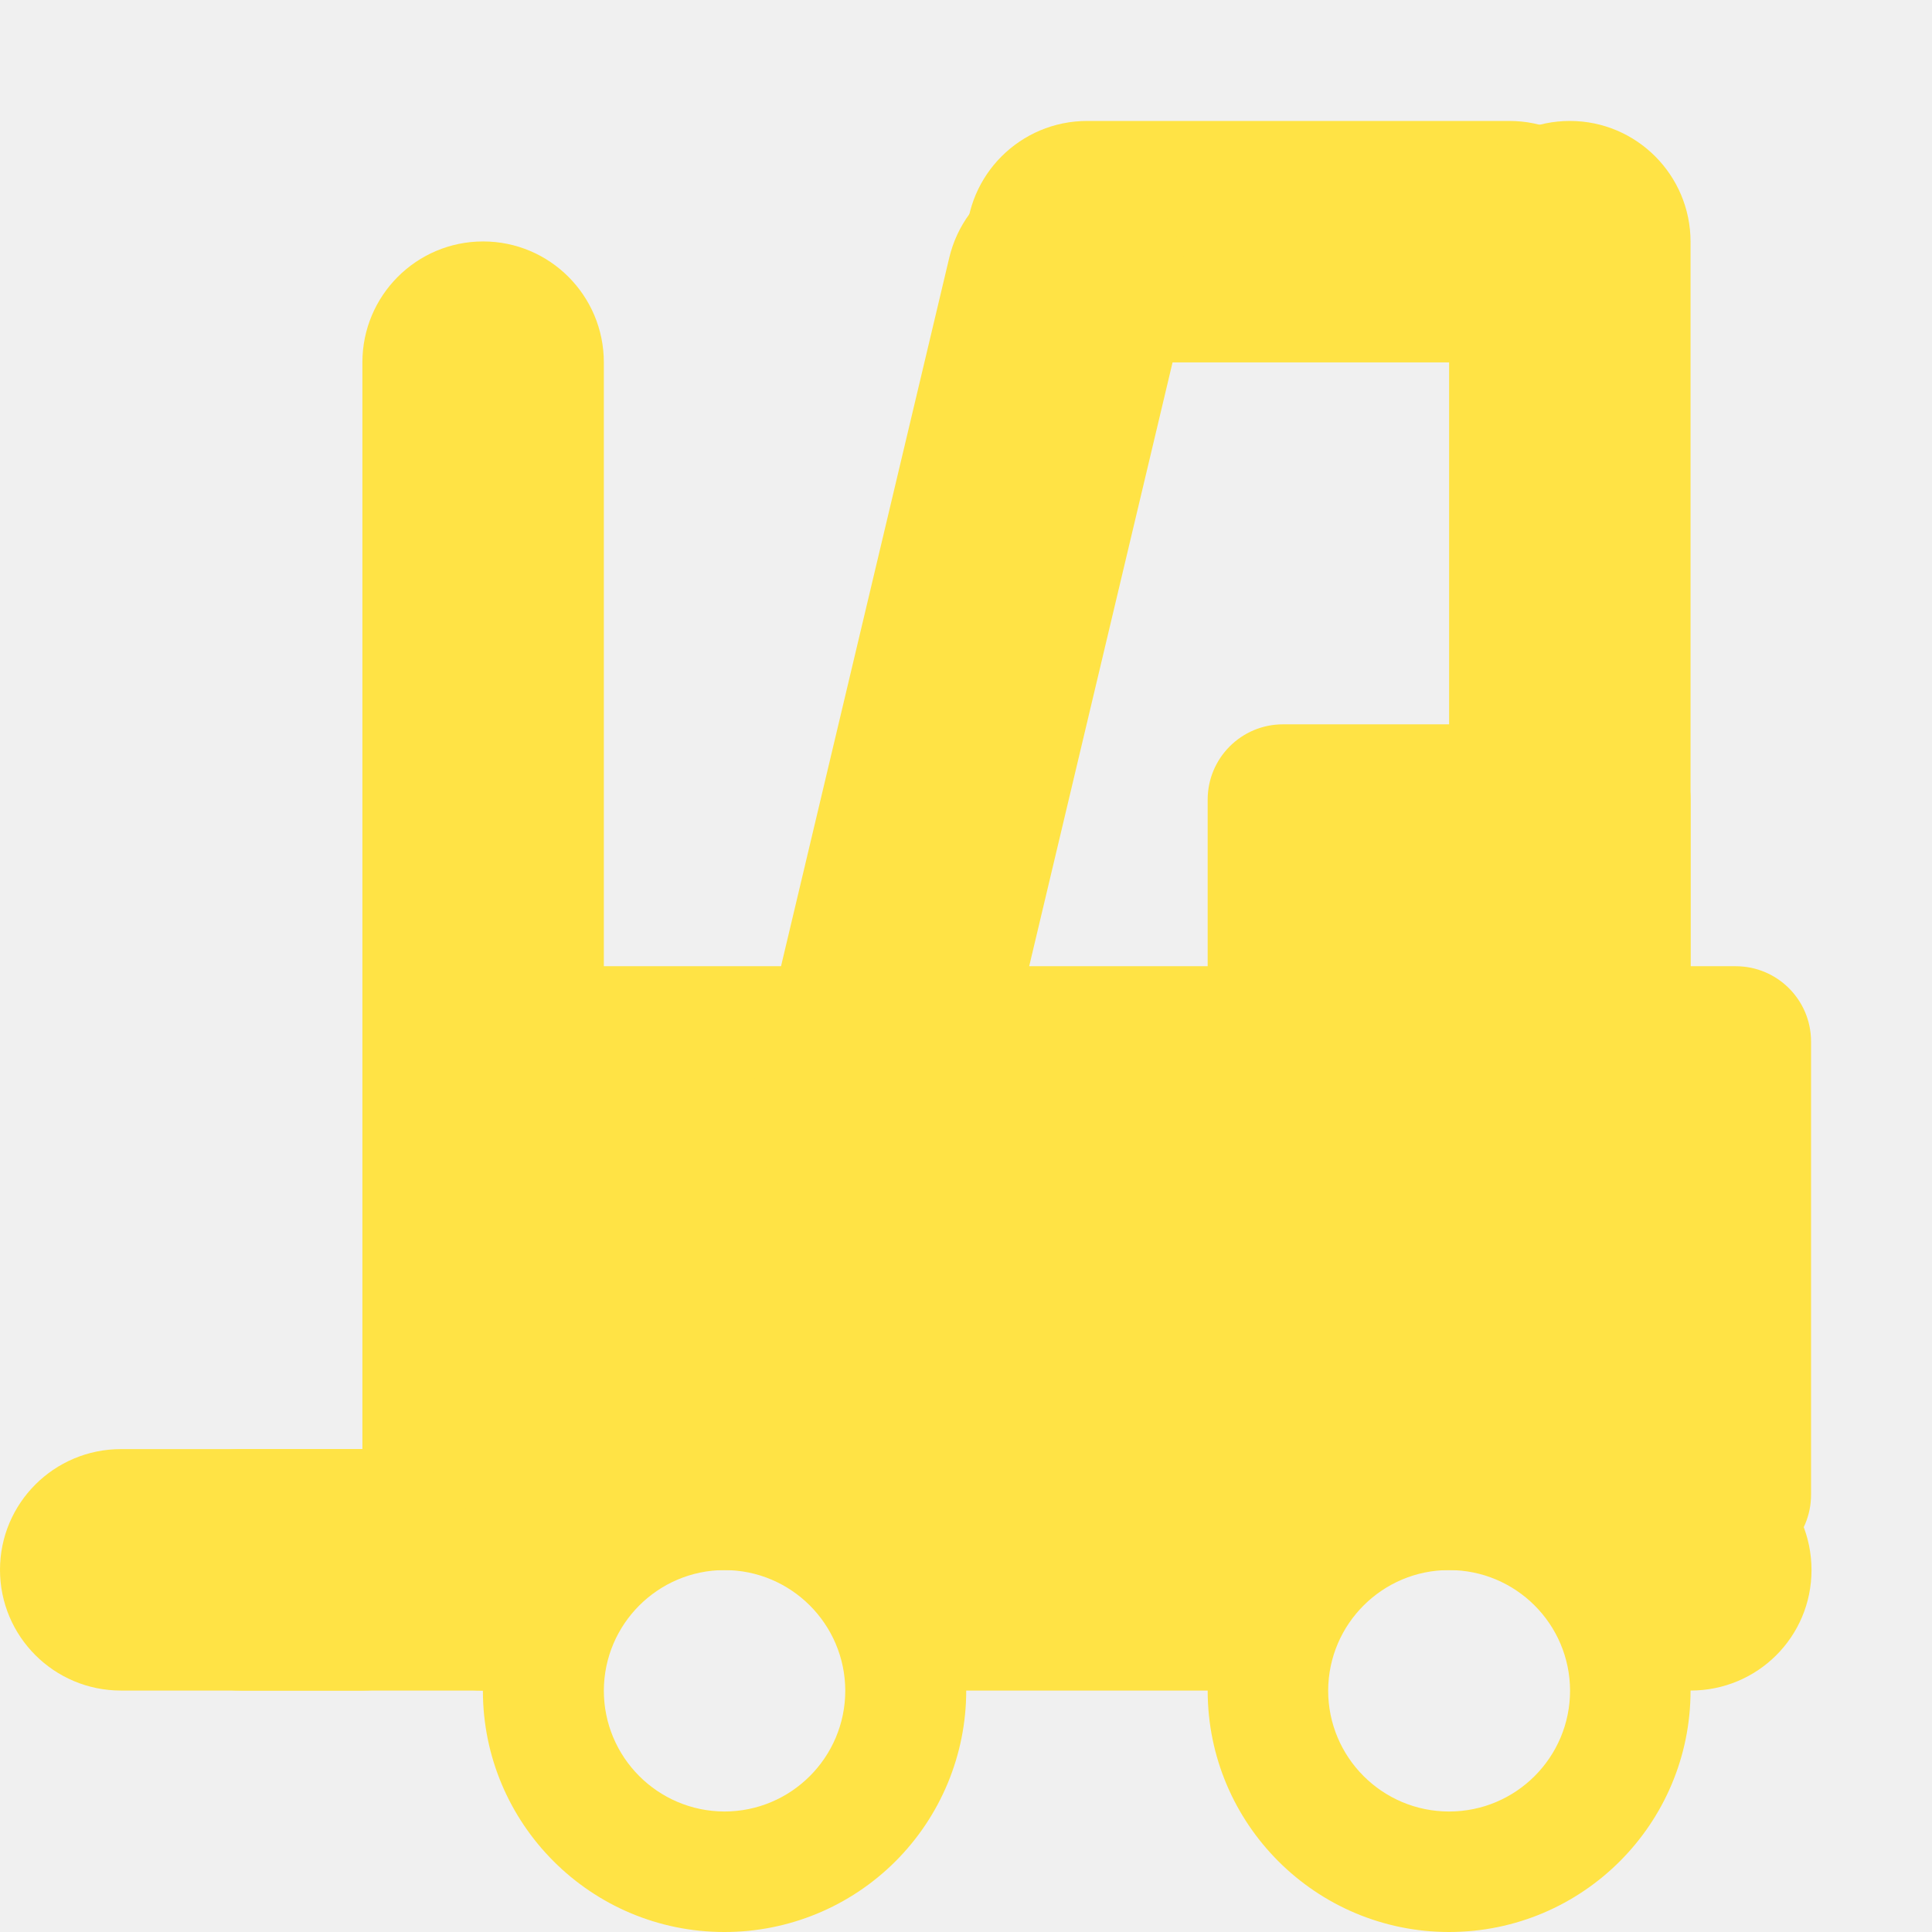
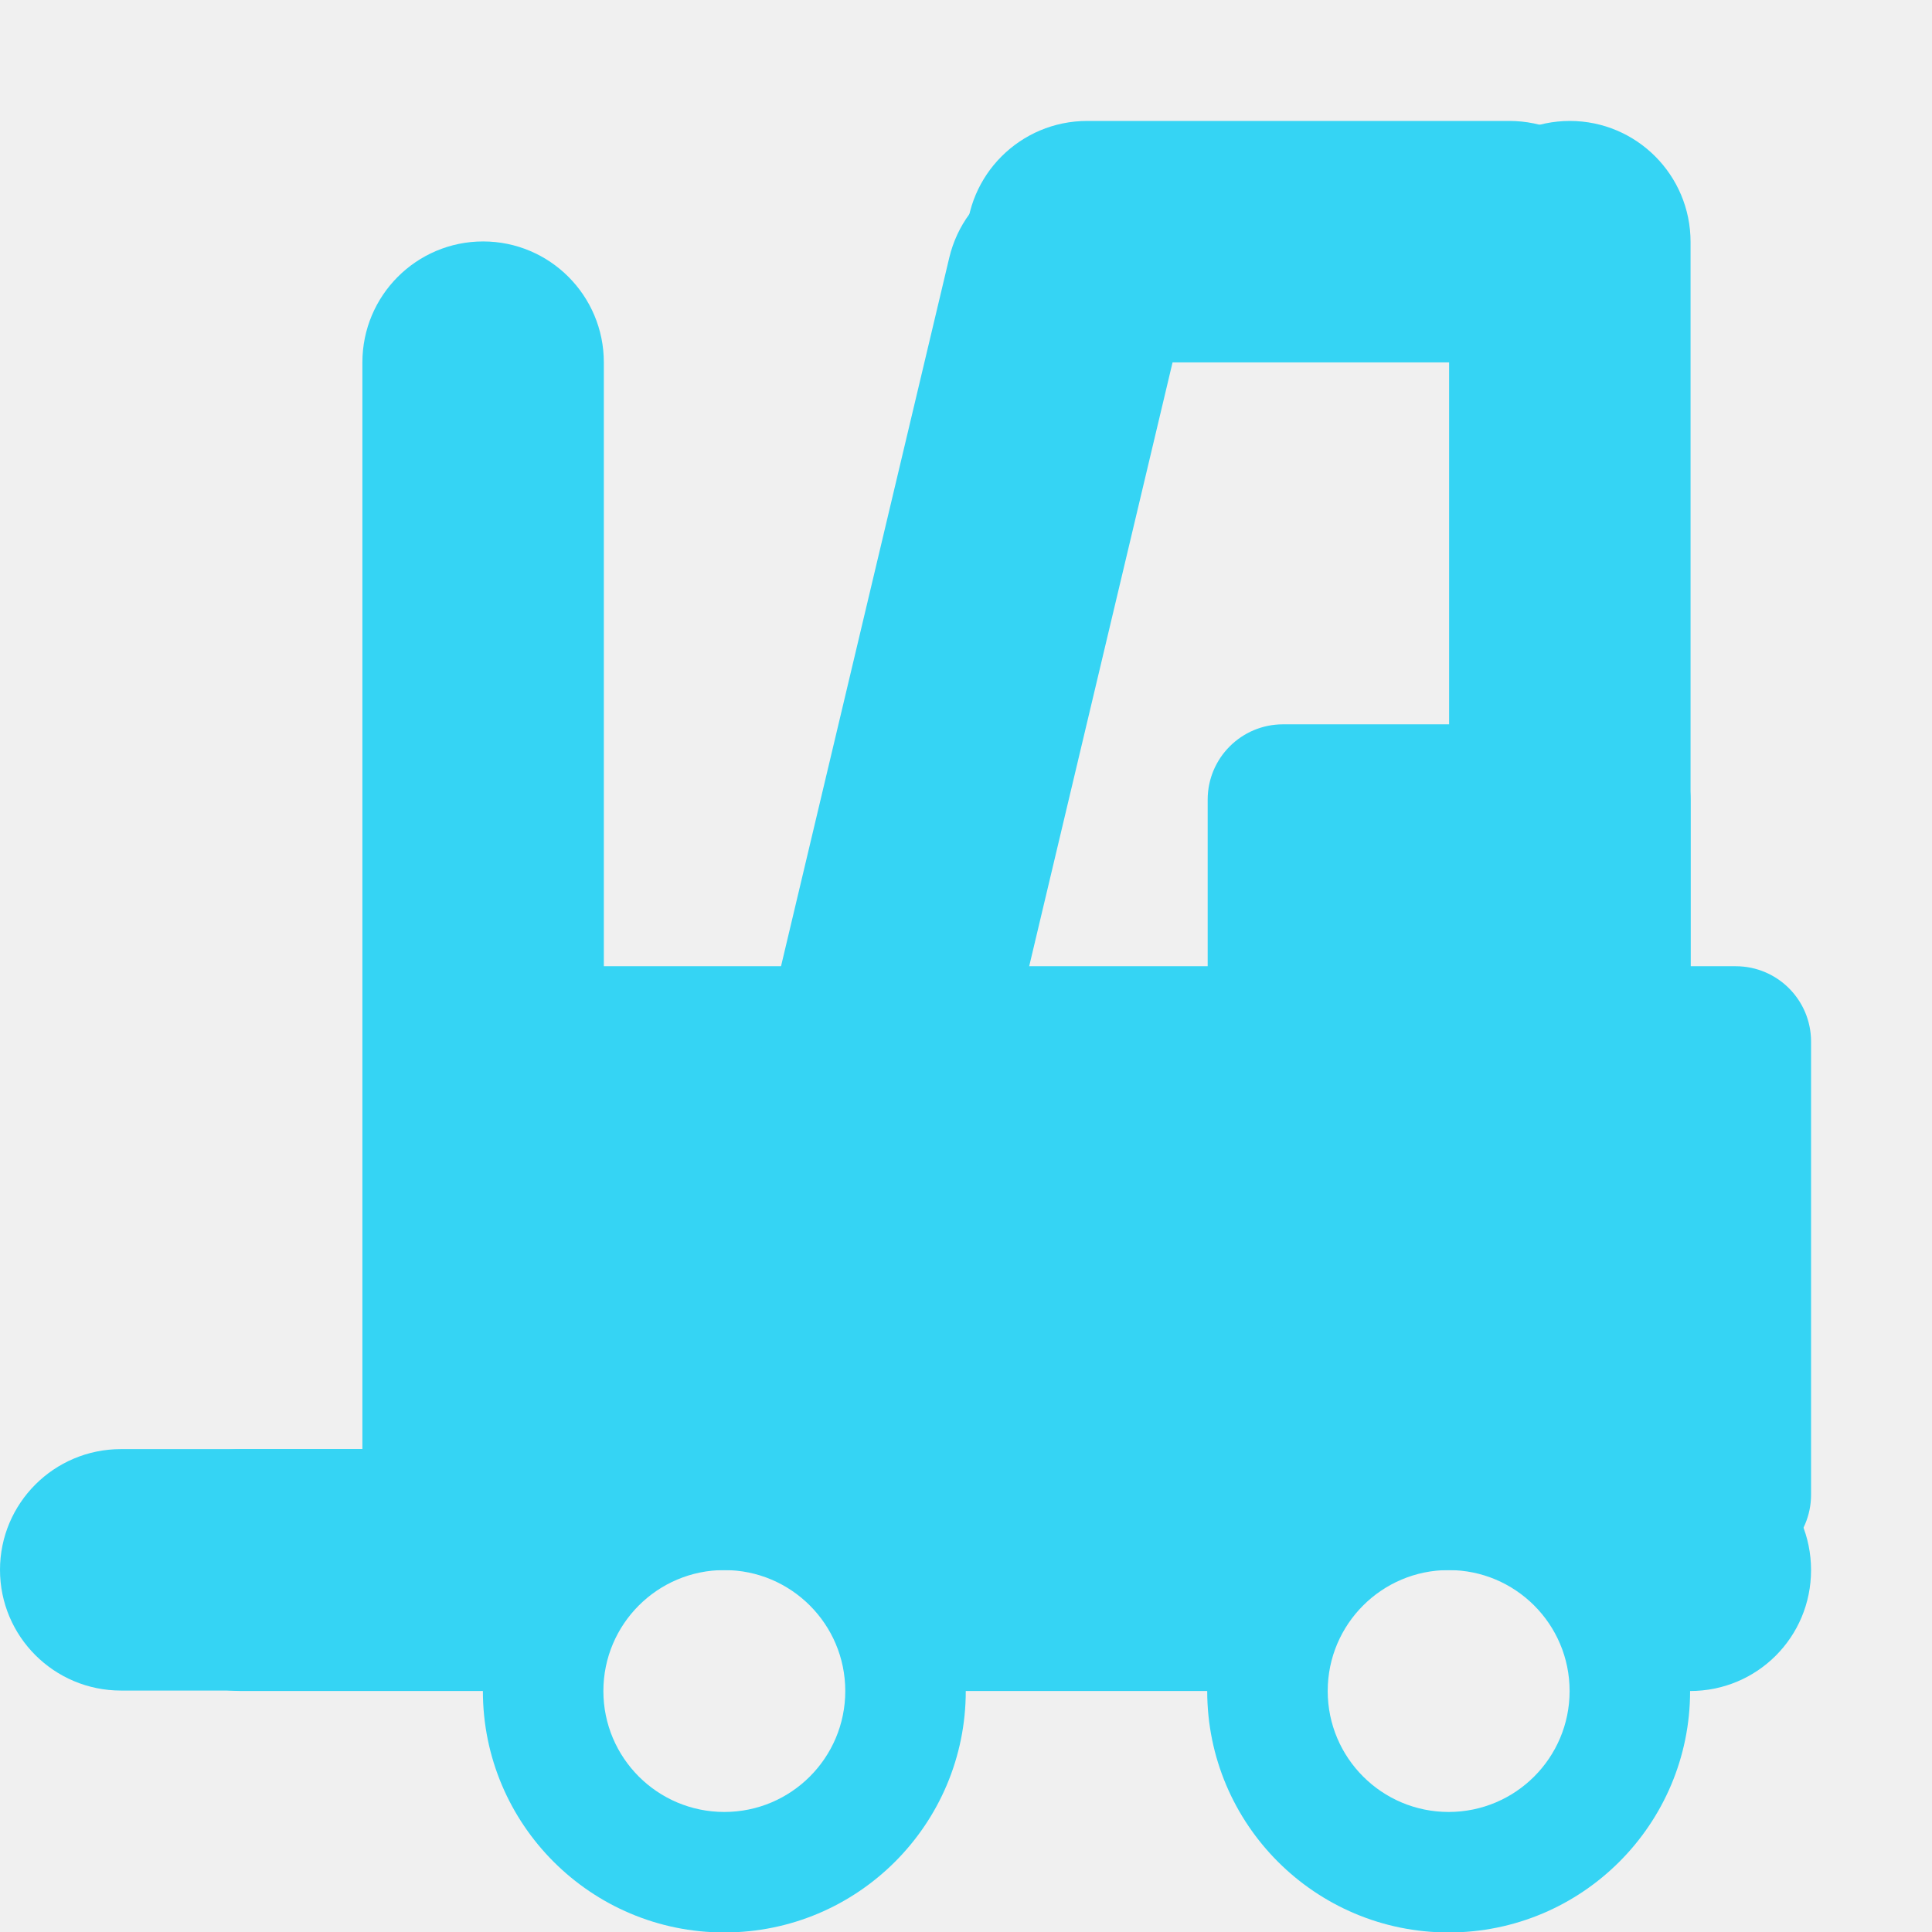
- <svg xmlns="http://www.w3.org/2000/svg" width="16" height="16" viewBox="0 0 4.233 4.233" version="1.1" id="svg5">
-   <defs id="defs2" />
-   <g id="layer1">
-     <rect style="fill:#ffffff;stroke:#ffffff;stroke-width:2;stroke-dasharray:none;stroke-opacity:1" id="rect1793" height="3.124" x="6.271" y="7.731" rx="2" ry="2" width="0" />
-     <rect style="fill:none;stroke:#ffffff;stroke-width:0.529;stroke-linecap:round;stroke-linejoin:round;stroke-dasharray:none;stroke-opacity:1" id="rect6022" x="1.354" y="1.419" />
-     <path id="rect19945" style="fill:#ffe345;fill-opacity:1;stroke:none;stroke-width:1.521;stroke-linecap:round;stroke-linejoin:miter;stroke-dasharray:none;stroke-opacity:1" d="M 0.529 3.175 C 0.383 3.175 0.265 3.293 0.265 3.44 C 0.265 3.586 0.383 3.704 0.529 3.704 L 1.058 3.704 A 0.529 0.529 0 0 0 1.587 4.233 A 0.529 0.529 0 0 0 2.117 3.704 L 2.646 3.704 A 0.529 0.529 0 0 0 3.175 4.233 A 0.529 0.529 0 0 0 3.704 3.704 C 3.851 3.704 3.969 3.586 3.969 3.44 C 3.969 3.293 3.851 3.175 3.704 3.175 L 3.188 3.175 L 3.175 3.175 L 0.529 3.175 z M 1.587 3.44 A 0.265 0.265 0 0 1 1.852 3.704 A 0.265 0.265 0 0 1 1.587 3.969 A 0.265 0.265 0 0 1 1.323 3.704 A 0.265 0.265 0 0 1 1.587 3.44 z M 3.175 3.44 A 0.265 0.265 0 0 1 3.44 3.704 A 0.265 0.265 0 0 1 3.175 3.969 A 0.265 0.265 0 0 1 2.91 3.704 A 0.265 0.265 0 0 1 3.175 3.44 z " />
-     <rect style="fill:#ffe345;fill-opacity:1;stroke:none;stroke-width:0.953;stroke-linecap:round;stroke-linejoin:miter;stroke-dasharray:none;stroke-opacity:1" id="rect19945-3" width="1.455" height="0.529" x="2.117" y="0.265" ry="0.265" />
-     <rect style="fill:#ffe345;fill-opacity:1;stroke:none;stroke-width:1.408;stroke-linecap:round;stroke-linejoin:miter;stroke-dasharray:none;stroke-opacity:1" id="rect5347" width="3.175" height="0.529" x="-3.704" y="0.794" ry="0.265" transform="rotate(-90)" />
-     <rect style="fill:#ffe345;fill-opacity:1;stroke:none;stroke-width:1.22;stroke-linecap:round;stroke-linejoin:miter;stroke-dasharray:none;stroke-opacity:1" id="rect5347-7" width="2.381" height="0.529" x="-2.646" y="3.175" ry="0.265" transform="rotate(-90)" />
-     <rect style="fill:#ffe345;stroke-width:0.621;stroke-linecap:round;fill-opacity:1" id="rect7527" width="2.91" height="1.323" x="1.058" y="2.117" ry="0.165" />
-     <rect style="fill:#ffe345;stroke-width:0.374;stroke-linecap:round;fill-opacity:1" id="rect7527-7" width="1.058" height="1.323" x="2.646" y="1.587" ry="0.165" />
-     <rect style="fill:#ffe345;fill-opacity:1;stroke:none;stroke-width:1.22;stroke-linecap:round;stroke-linejoin:miter;stroke-dasharray:none;stroke-opacity:1" id="rect14178" width="2.381" height="0.529" x="-2.185" y="2.154" ry="0.265" transform="rotate(-76.64277)" />
-     <rect style="fill:#ffe345;fill-opacity:1;stroke:none;stroke-width:0.813;stroke-linecap:round;stroke-linejoin:miter;stroke-dasharray:none;stroke-opacity:1" id="rect22312" width="1.058" height="0.529" x="-6.9388939e-17" y="3.175" ry="0.265" />
+ <svg xmlns="http://www.w3.org/2000/svg" width="16" height="16" version="1.1" viewBox="0 0 4.233 4.233">
+   <g fill="#35d4f4">
+     <rect x="6.271" y="7.731" width="0" height="3.124" rx="2" ry="2" stroke="#fff" stroke-width="2" />
+     <rect x="1.355" y="1.419" stroke="#fff" stroke-linecap="round" stroke-linejoin="round" stroke-width=".529" />
+     <path d="m0.529 3.175c-0.147 0-0.265 0.118-0.265 0.265 0 0.147 0.118 0.265 0.265 0.265h0.529a0.529 0.529 0 0 0 0.529 0.529 0.529 0.529 0 0 0 0.529-0.529h0.529a0.529 0.529 0 0 0 0.529 0.529 0.529 0.529 0 0 0 0.529-0.529c0.147 0 0.265-0.118 0.265-0.265 0-0.147-0.118-0.265-0.265-0.265h-0.516-0.013-2.646zm1.058 0.265a0.265 0.265 0 0 1 0.265 0.265 0.265 0.265 0 0 1-0.265 0.265 0.265 0.265 0 0 1-0.265-0.265 0.265 0.265 0 0 1 0.265-0.265zm1.587 0a0.265 0.265 0 0 1 0.265 0.265 0.265 0.265 0 0 1-0.265 0.265 0.265 0.265 0 0 1-0.265-0.265 0.265 0.265 0 0 1 0.265-0.265z" />
+     <rect x="2.117" y=".265" width="1.455" height=".529" ry=".265" />
+     <rect transform="rotate(-90)" x="-3.704" y=".794" width="3.175" height=".529" ry=".265" />
+     <rect transform="rotate(-90)" x="-2.646" y="3.175" width="2.381" height=".529" ry=".265" />
+     <rect x="1.058" y="2.117" width="2.91" height="1.323" ry=".165" stroke-linecap="round" stroke-width=".621" />
+     <rect x="2.646" y="1.587" width="1.058" height="1.323" ry=".165" stroke-linecap="round" stroke-width=".374" />
+     <rect transform="rotate(-76.643)" x="-2.185" y="2.154" width="2.381" height=".529" ry=".265" />
+     <rect x="-6.9389e-17" y="3.175" width="1.058" height=".529" ry=".265" />
  </g>
</svg>
